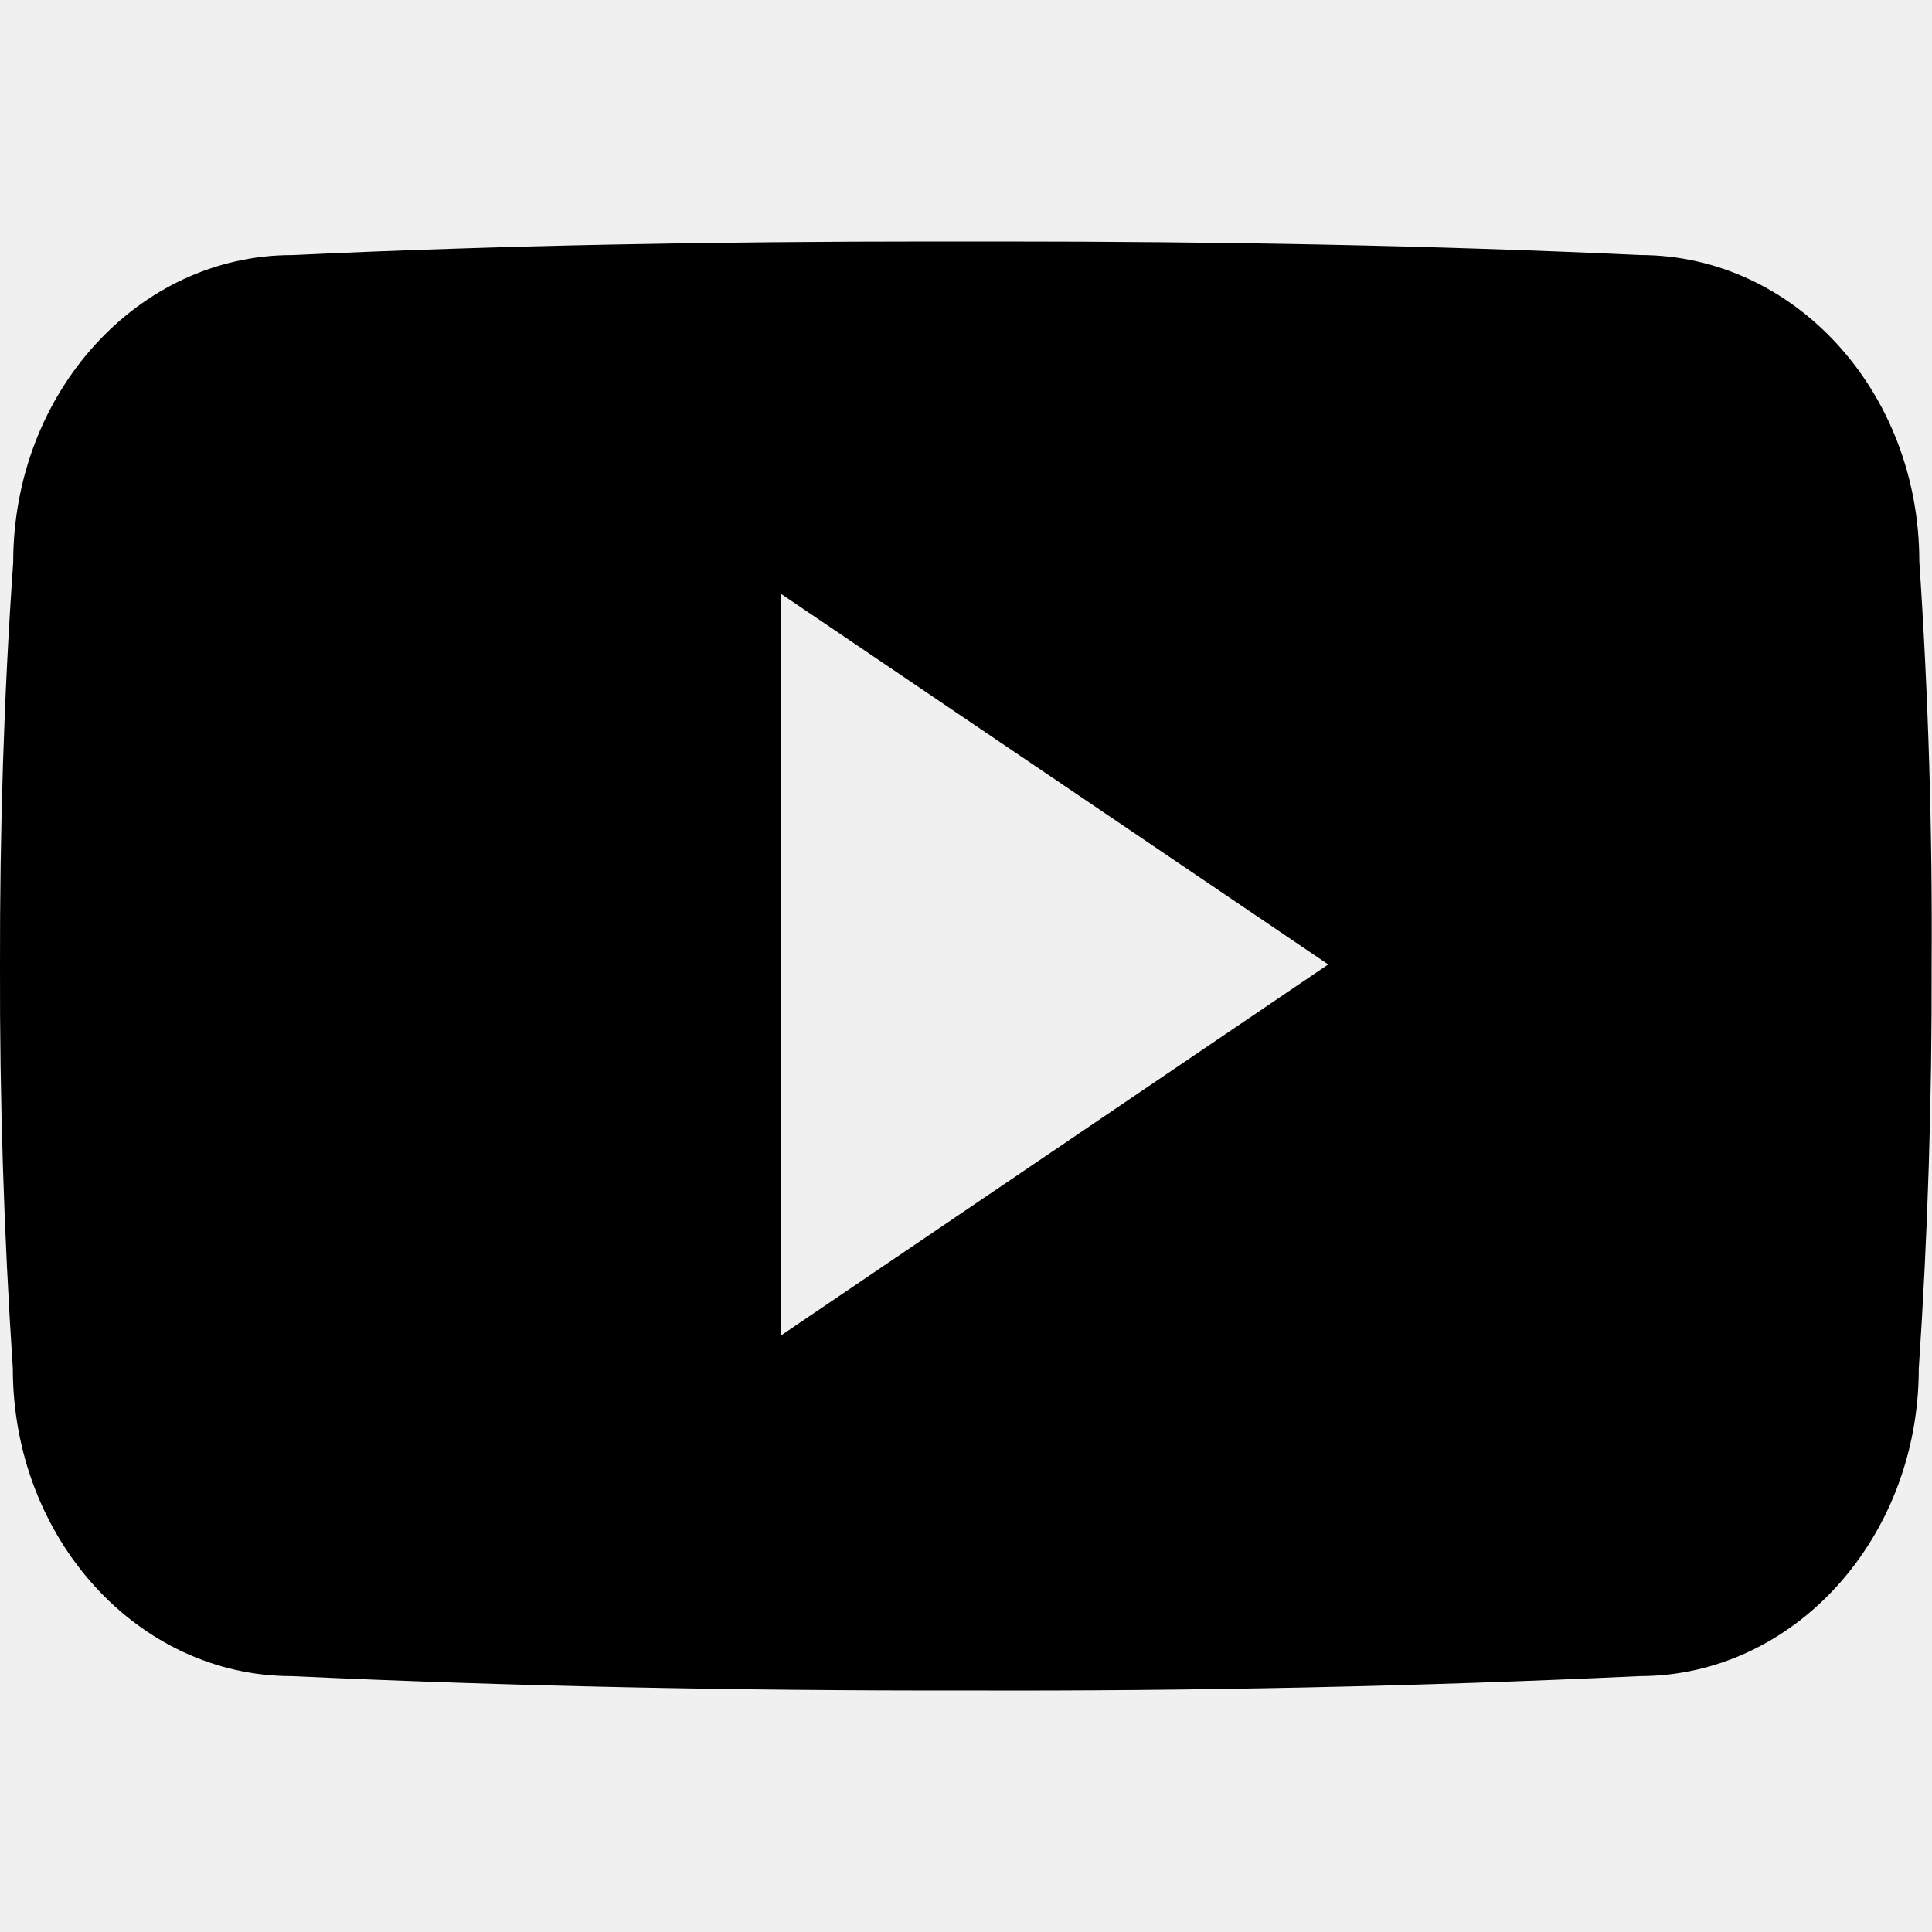
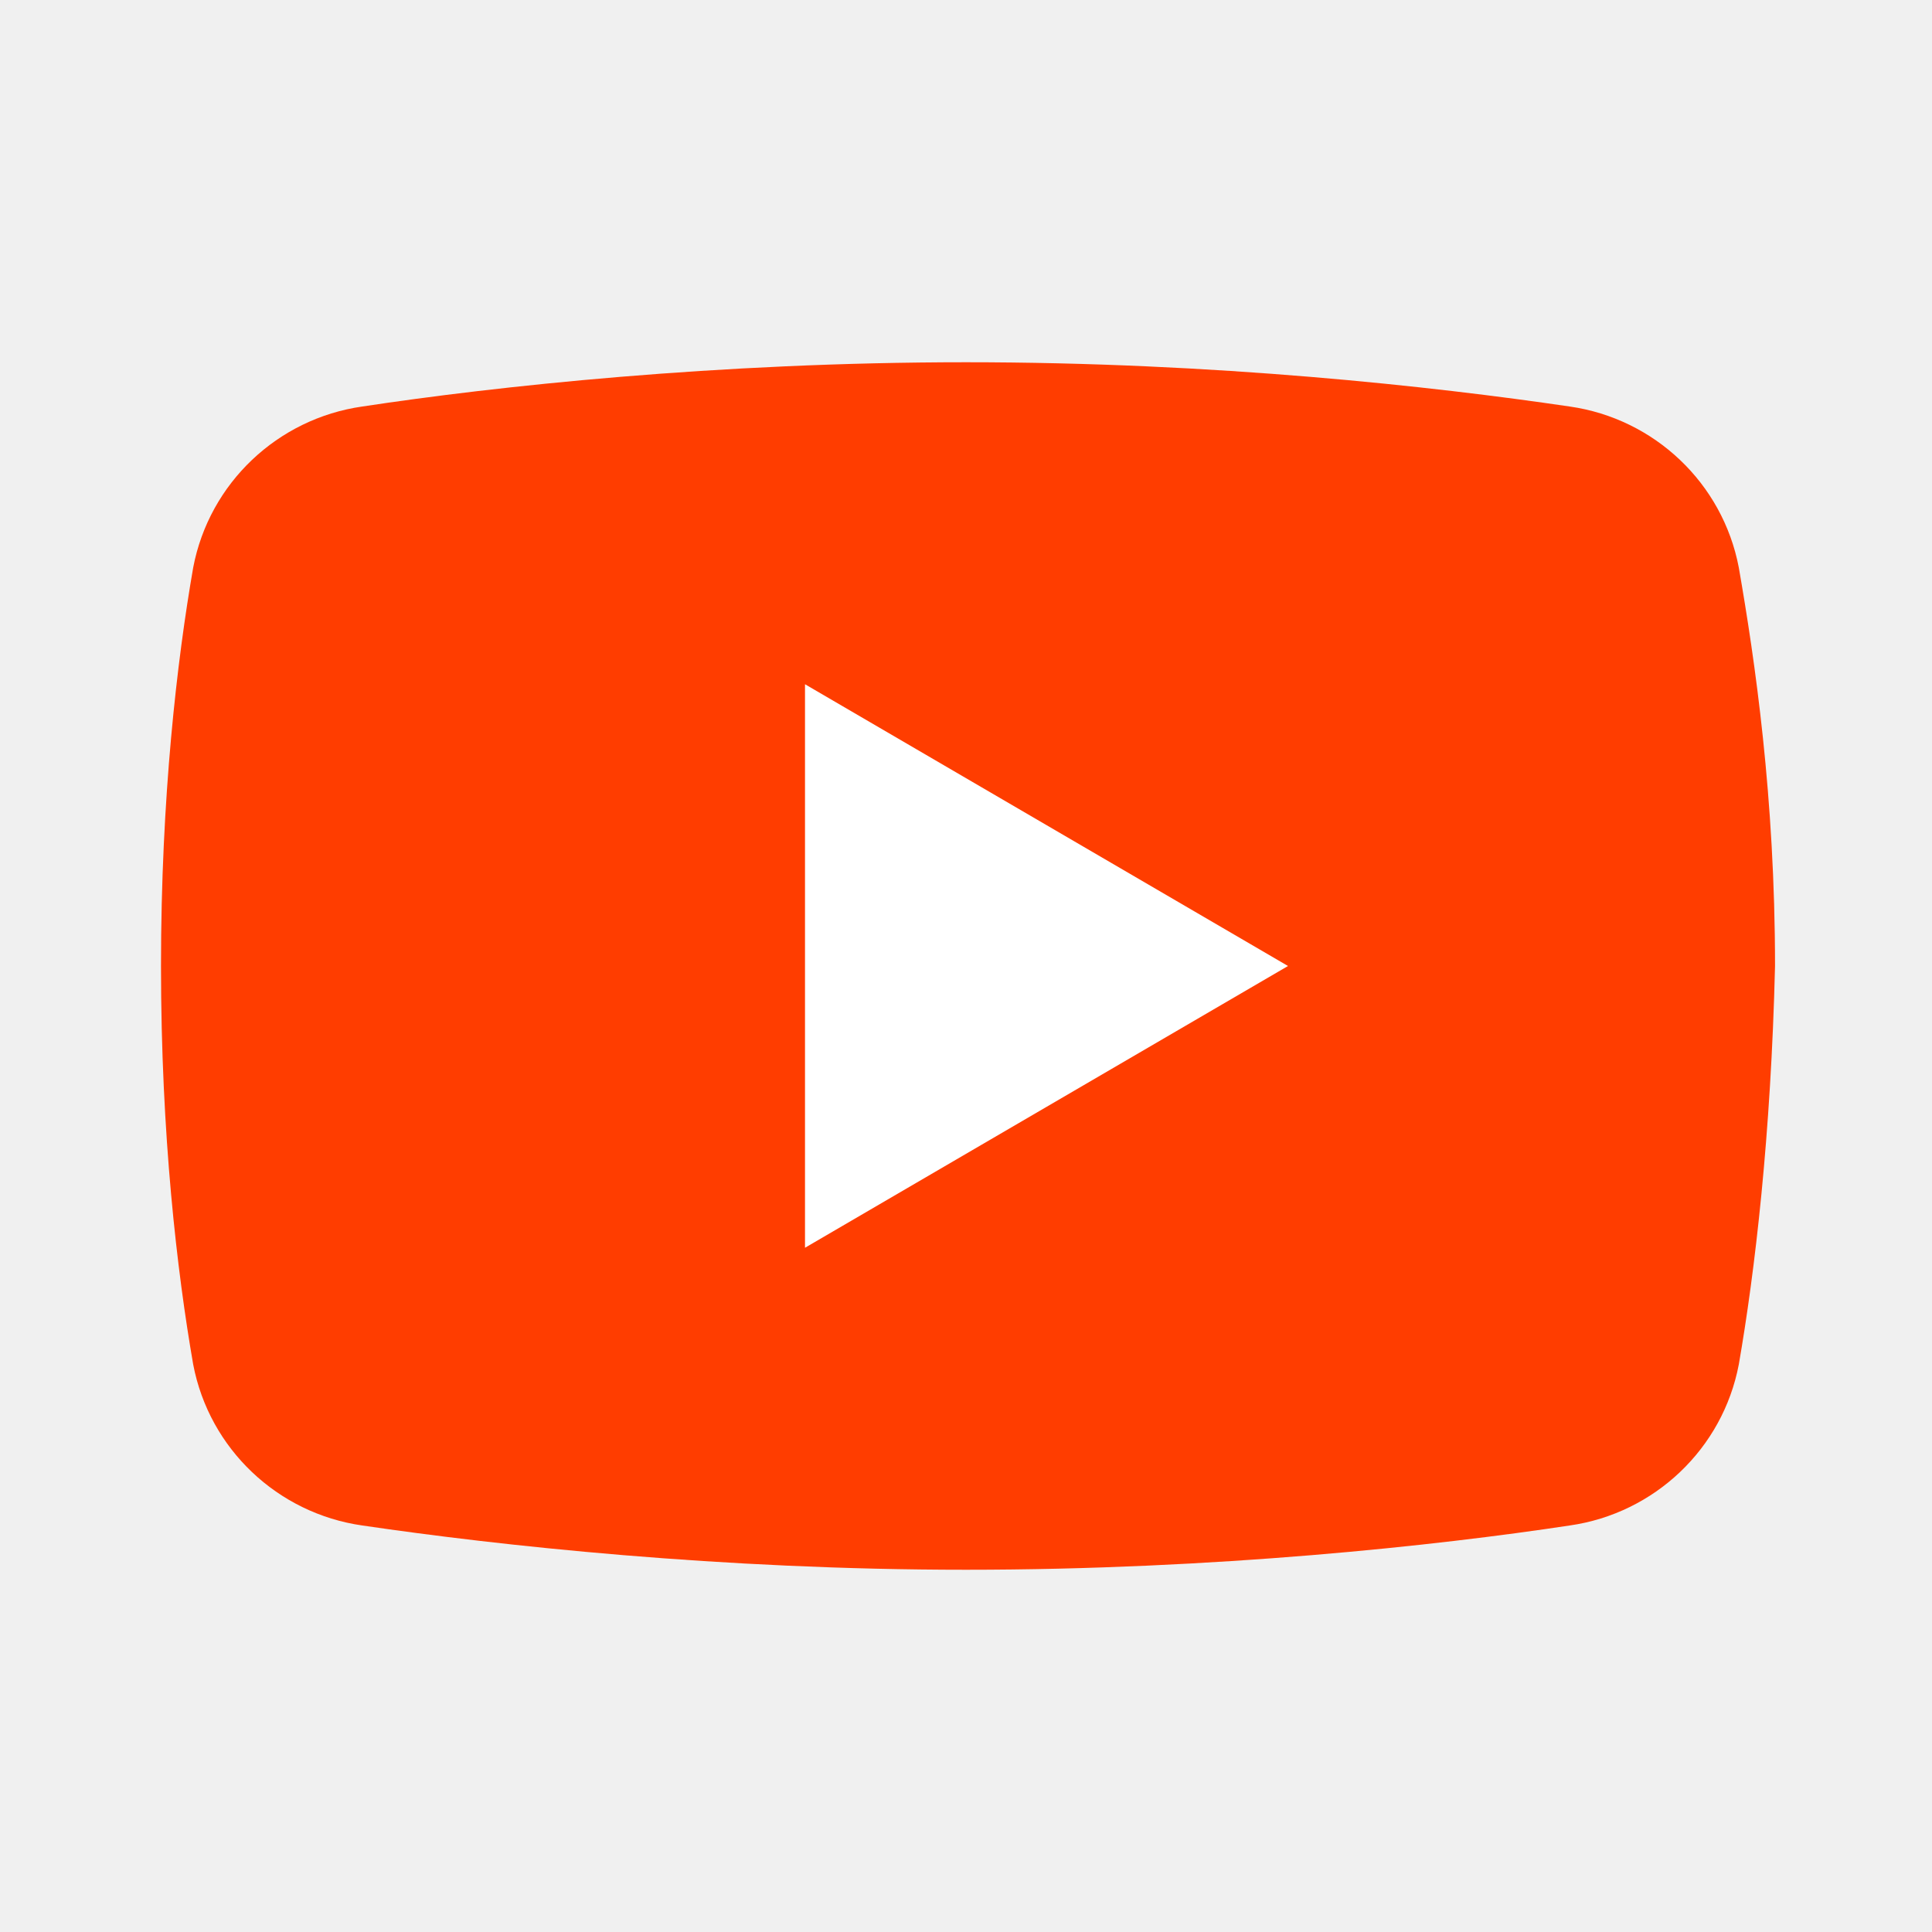
- <svg xmlns="http://www.w3.org/2000/svg" class="ionicon" viewBox="0 0 512 512">
-   <path d="M508.64 148.79c0-45-33.1-81.2-74-81.2C379.24 65 322.74 64 265 64h-18c-57.6 0-114.2 1-169.6 3.6C36.6 67.6 3.5 104 3.5 149 1 184.59-.06 220.19 0 255.79q-.15 53.4 3.4 106.9c0 45 33.1 81.5 73.9 81.5 58.2 2.7 117.9 3.9 178.6 3.8q91.2.3 178.6-3.8c40.9 0 74-36.5 74-81.5 2.4-35.7 3.5-71.3 3.4-107q.34-53.4-3.26-106.9zM207 353.89v-196.5l145 98.2z" />
+ <svg xmlns="http://www.w3.org/2000/svg" viewBox="0 0 48 48" width="48px" height="48px">
+   <path fill="#FF3D00" d="M43.2,33.9c-0.4,2.1-2.1,3.7-4.2,4c-3.3,0.5-8.8,1.1-15,1.1c-6.1,0-11.6-0.6-15-1.1c-2.1-0.3-3.8-1.9-4.2-4C4.4,31.6,4,28.2,4,24c0-4.2,0.4-7.6,0.8-9.9c0.4-2.1,2.1-3.7,4.2-4C12.3,9.6,17.8,9,24,9c6.2,0,11.6,0.6,15,1.1c2.1,0.3,3.8,1.9,4.2,4c0.4,2.3,0.9,5.7,0.9,9.9C44,28.2,43.6,31.6,43.2,33.9z" />
+   <path fill="#FFF" d="M20 31L20 17 32 24z" />
</svg>
